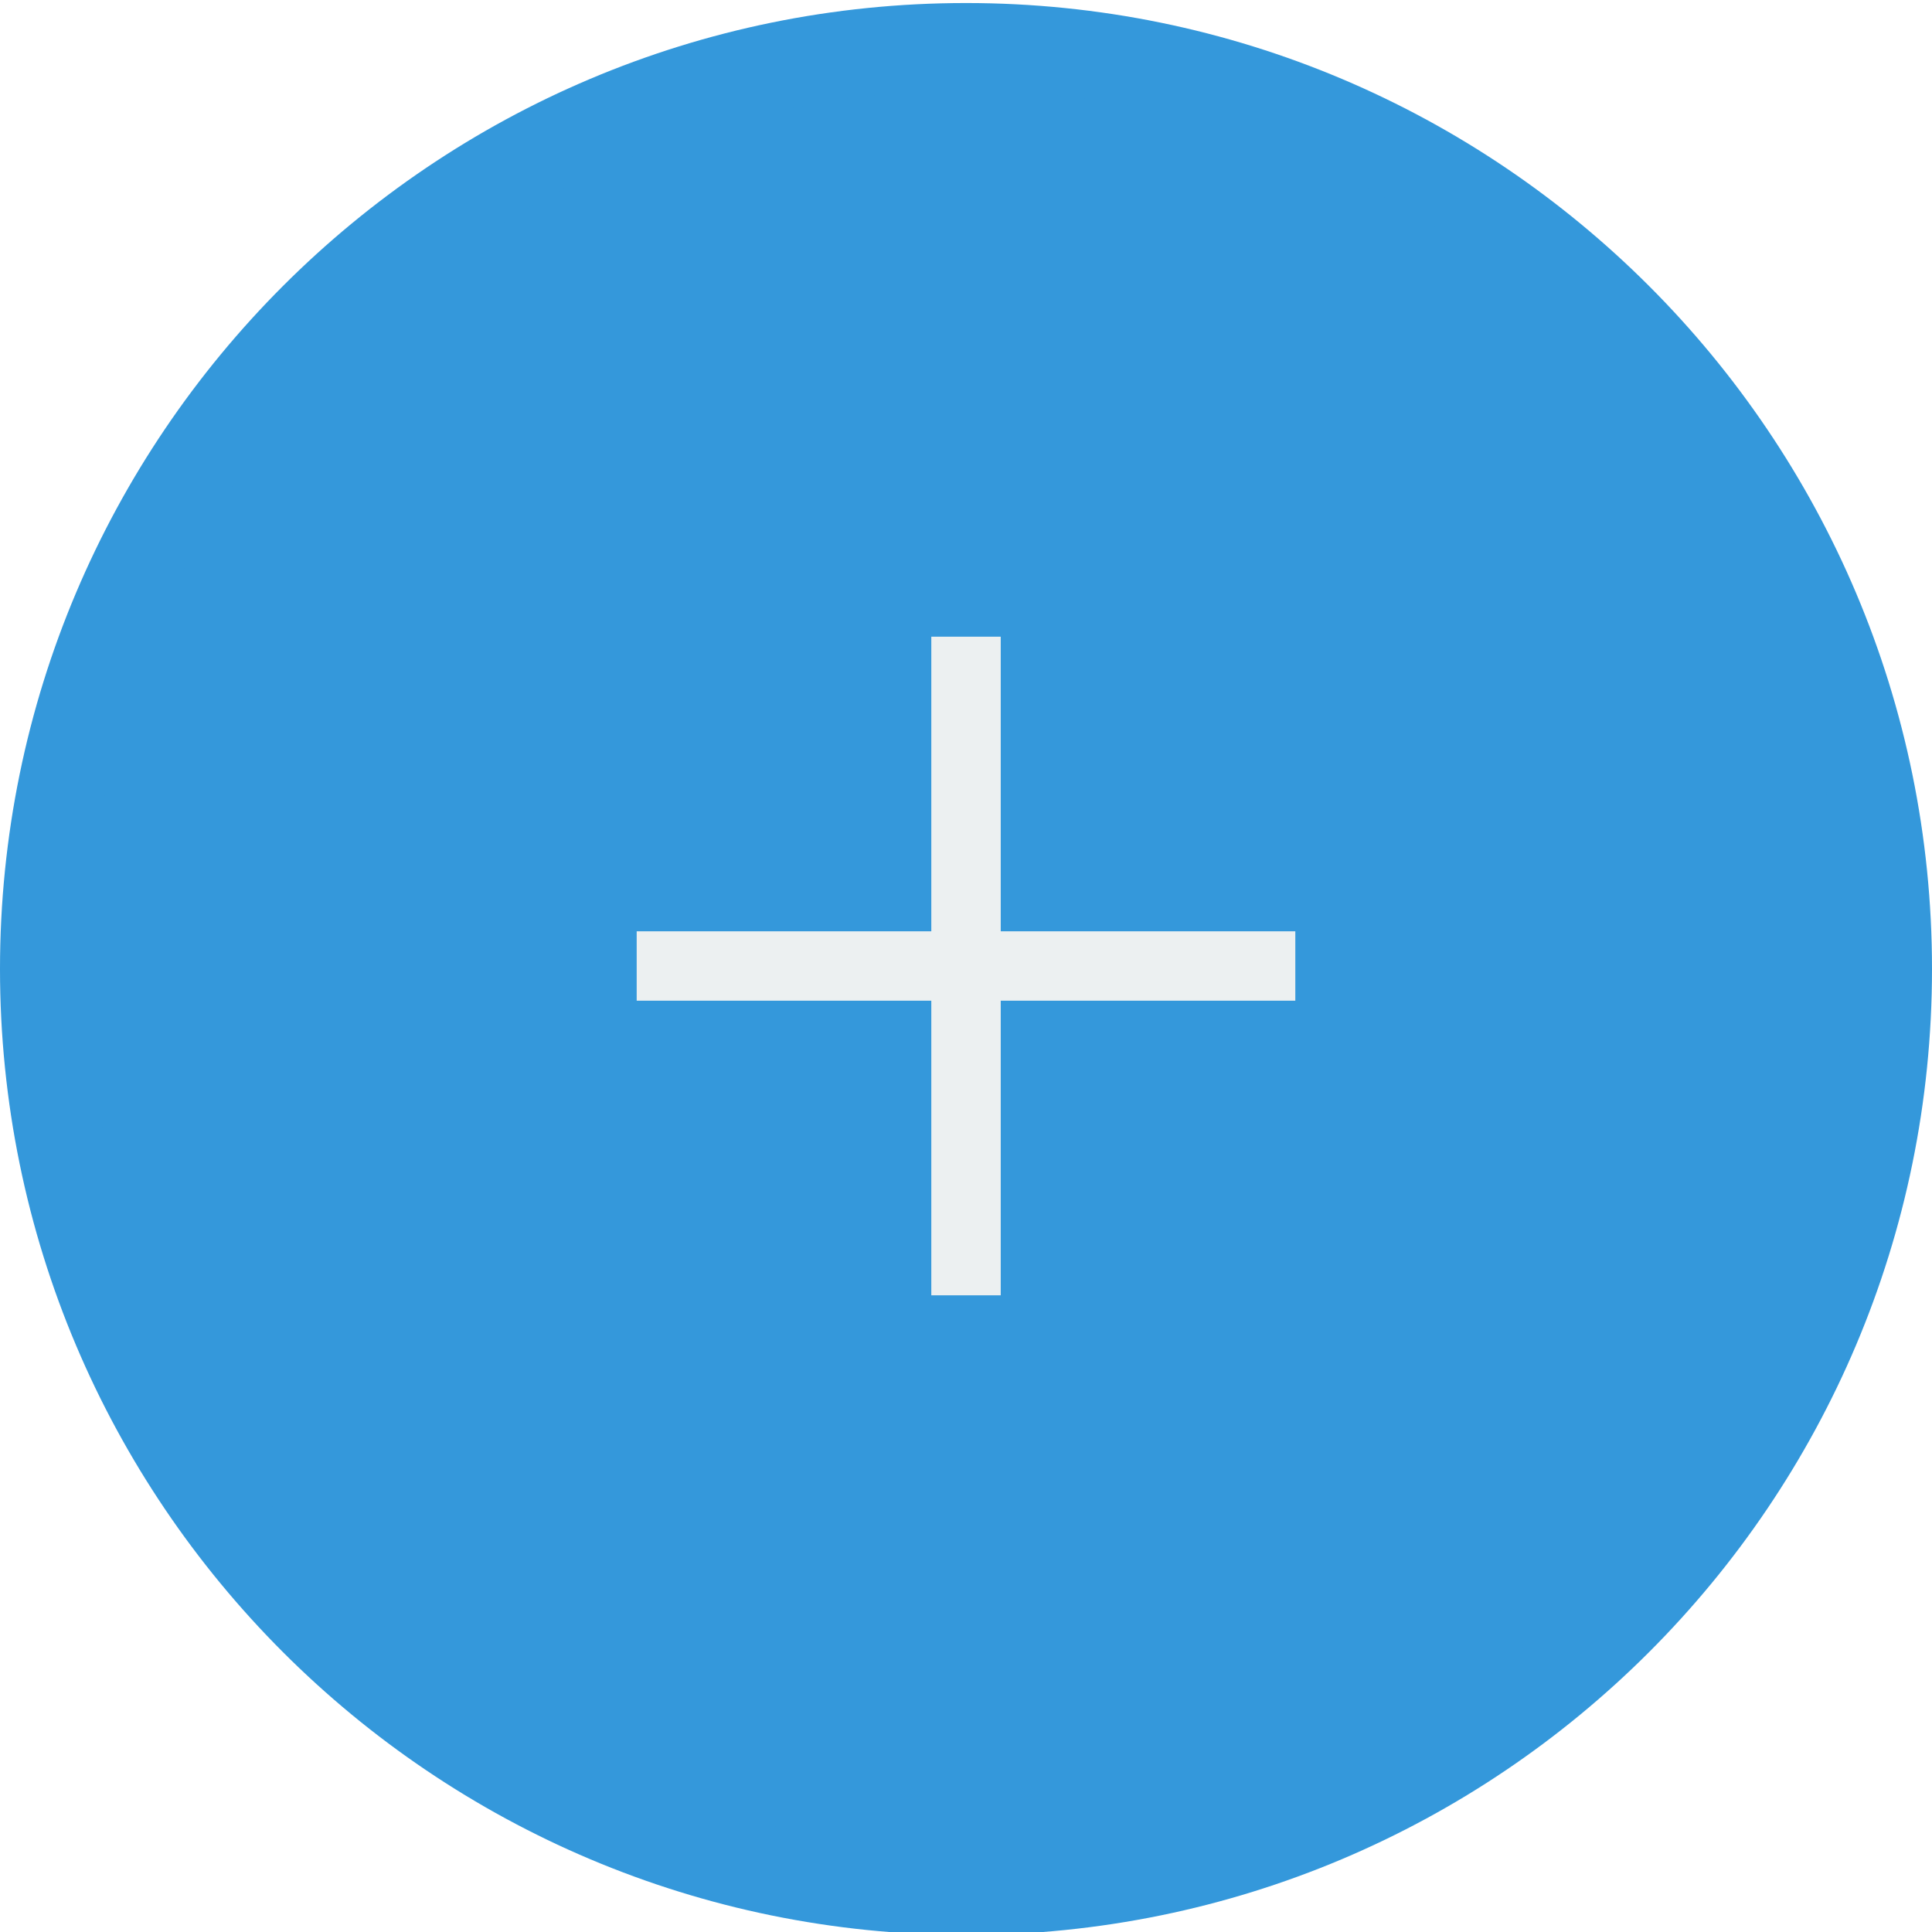
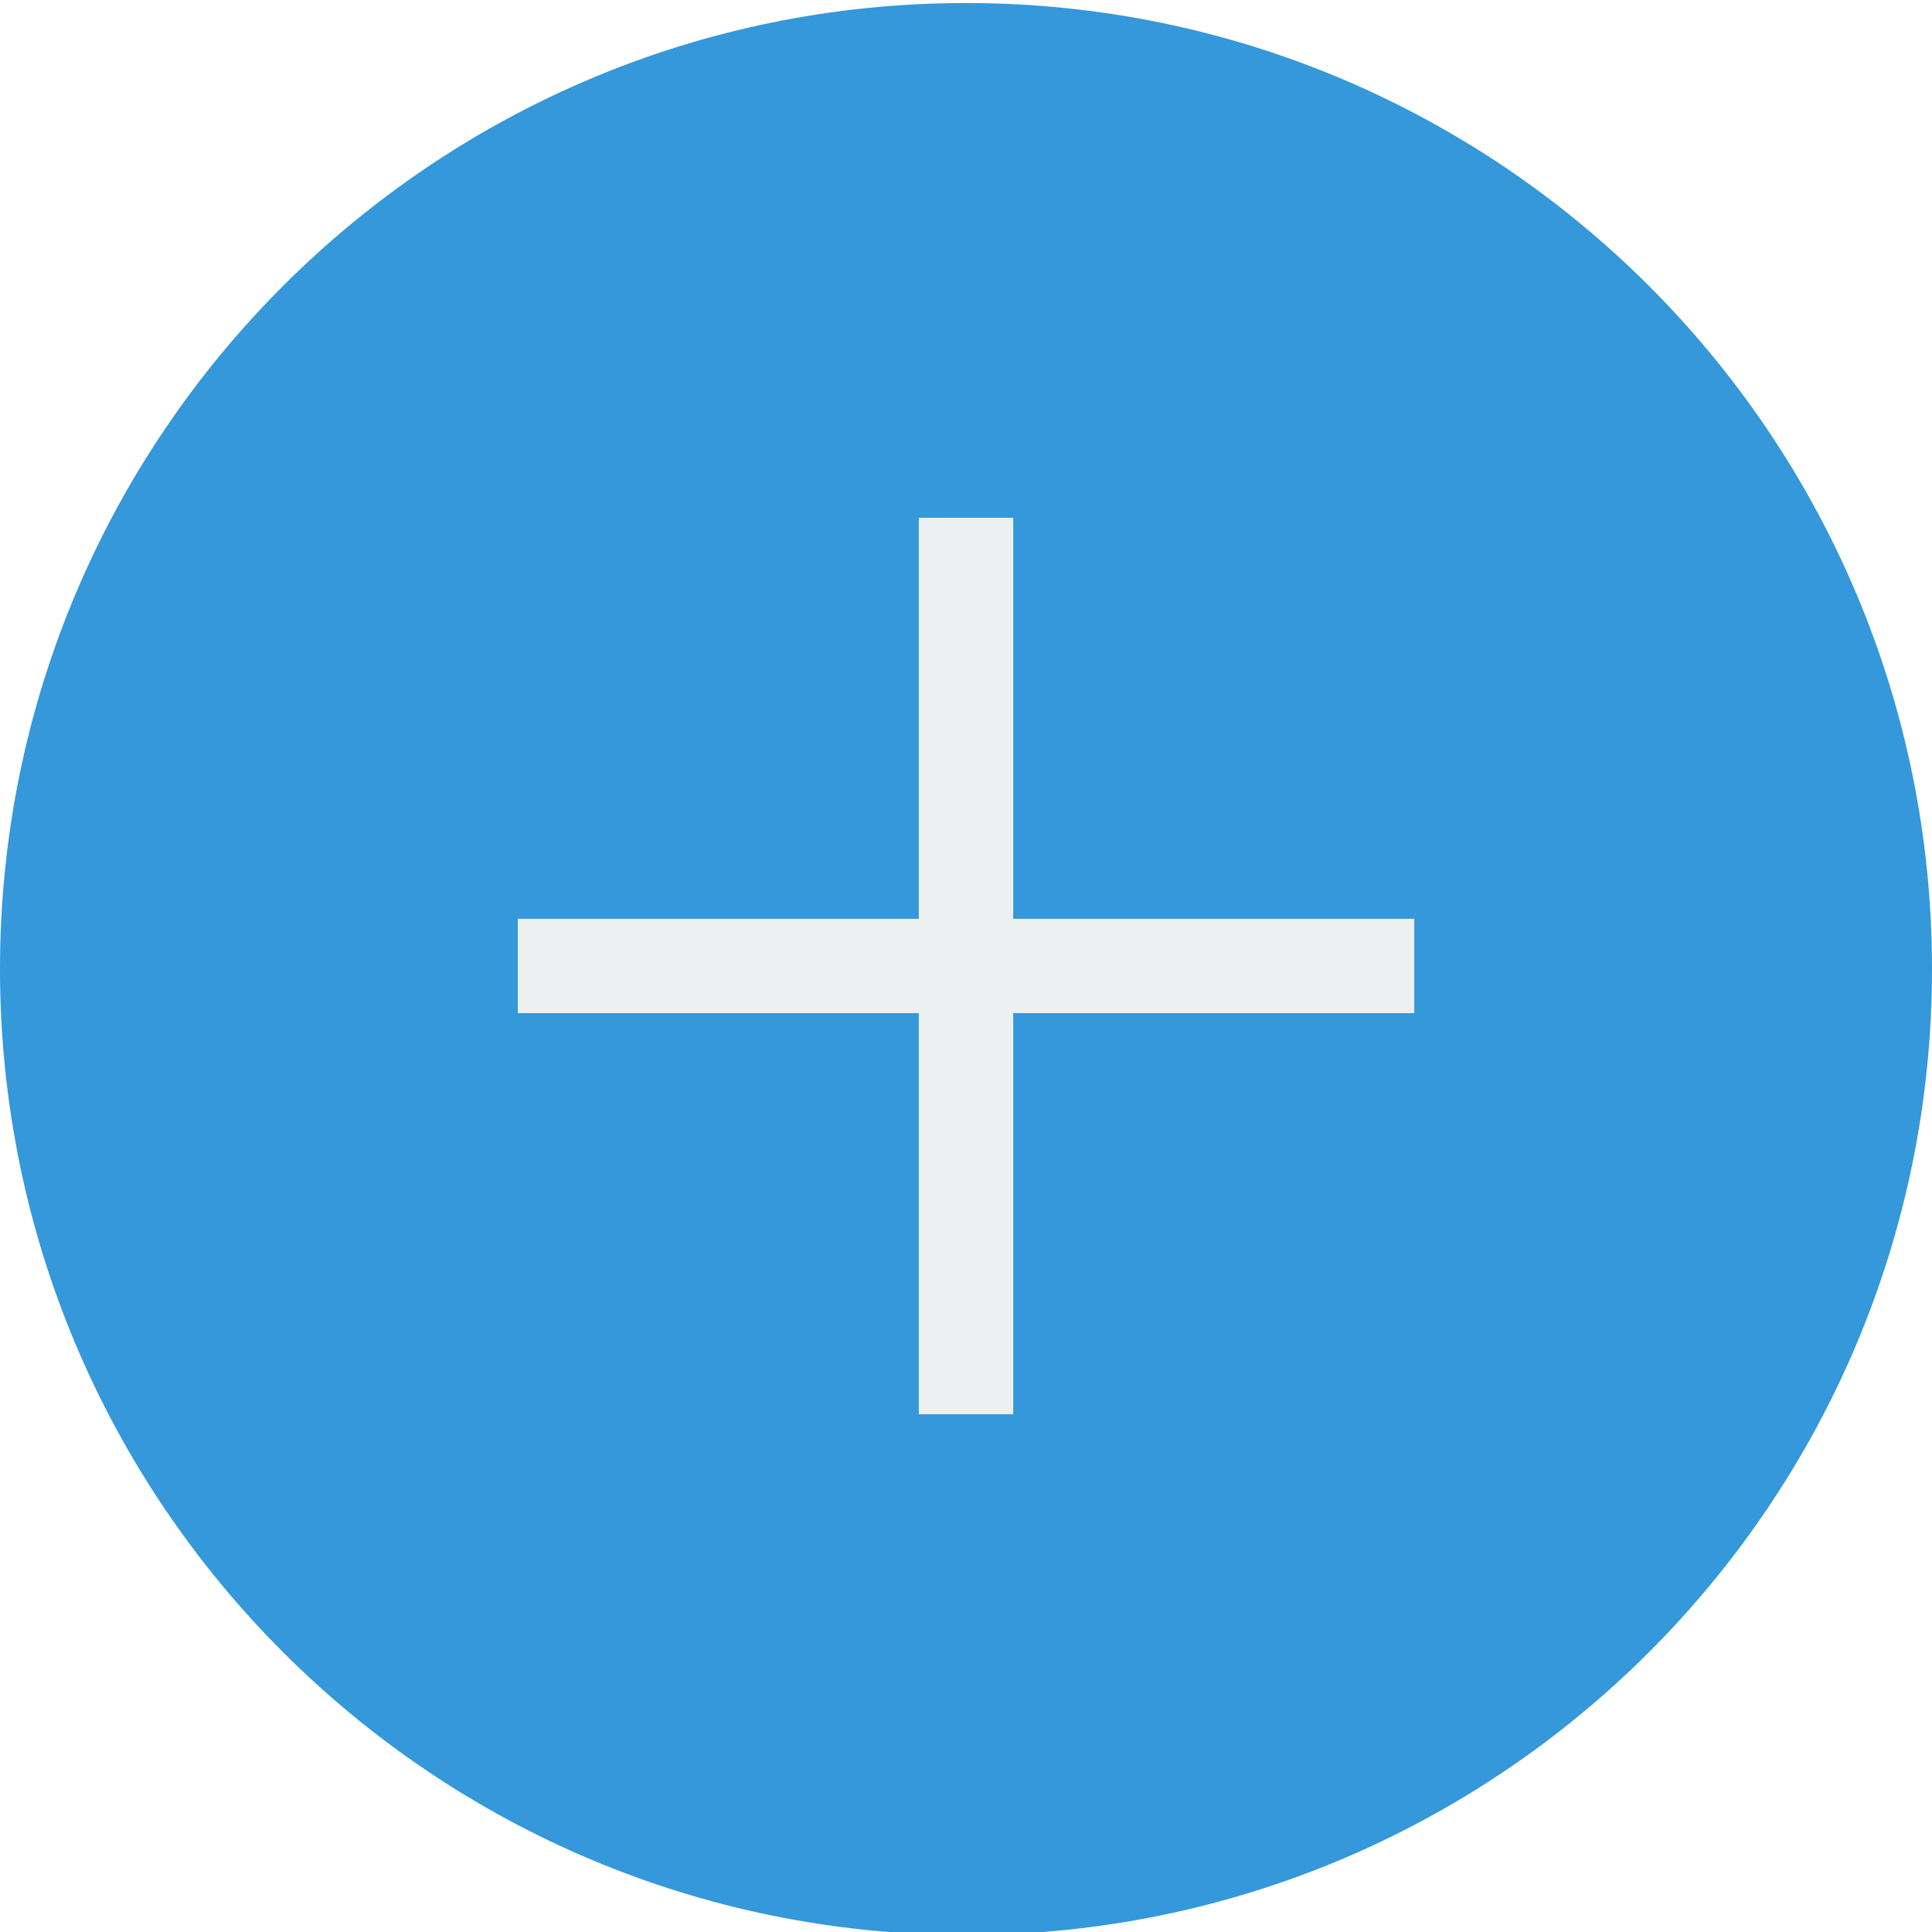
<svg xmlns="http://www.w3.org/2000/svg" version="1.1" id="Layer_1" x="0px" y="0px" width="44px" height="44px" viewBox="0 0 44 44" enable-background="new 0 0 44 44" xml:space="preserve">
  <g>
    <path fill="#3498DB" d="M22,43.069c-11.58,0-21-9.421-21-21.001c0-11.579,9.42-20.999,21-20.999s21,9.42,21,20.999   C43,33.648,33.58,43.069,22,43.069z" />
    <path fill="#3498DB" d="M22,2.069c11.028,0,20,8.972,20,19.999c0,11.028-8.972,20.001-20,20.001S2,33.097,2,22.068   C2,11.041,10.973,2.069,22,2.069 M22,0.069C9.85,0.069,0,9.923,0,22.068C0,34.221,9.85,44.069,22,44.069   c12.152,0,22-9.849,22-22.001C44,9.923,34.152,0.069,22,0.069L22,0.069z" />
  </g>
  <g>
-     <path fill="#ECF0F1" d="M21.21,14.5h1.581v6.71H29.5v1.58h-6.709v6.71H21.21v-6.71H14.5v-1.58h6.71V14.5z" />
+     <path fill="#ECF0F1" d="M20.925,11.792h2.151v9.133h9.133v2.149h-9.133v9.135h-2.151v-9.135h-9.133v-2.149h9.133V11.792z" />
  </g>
</svg>
